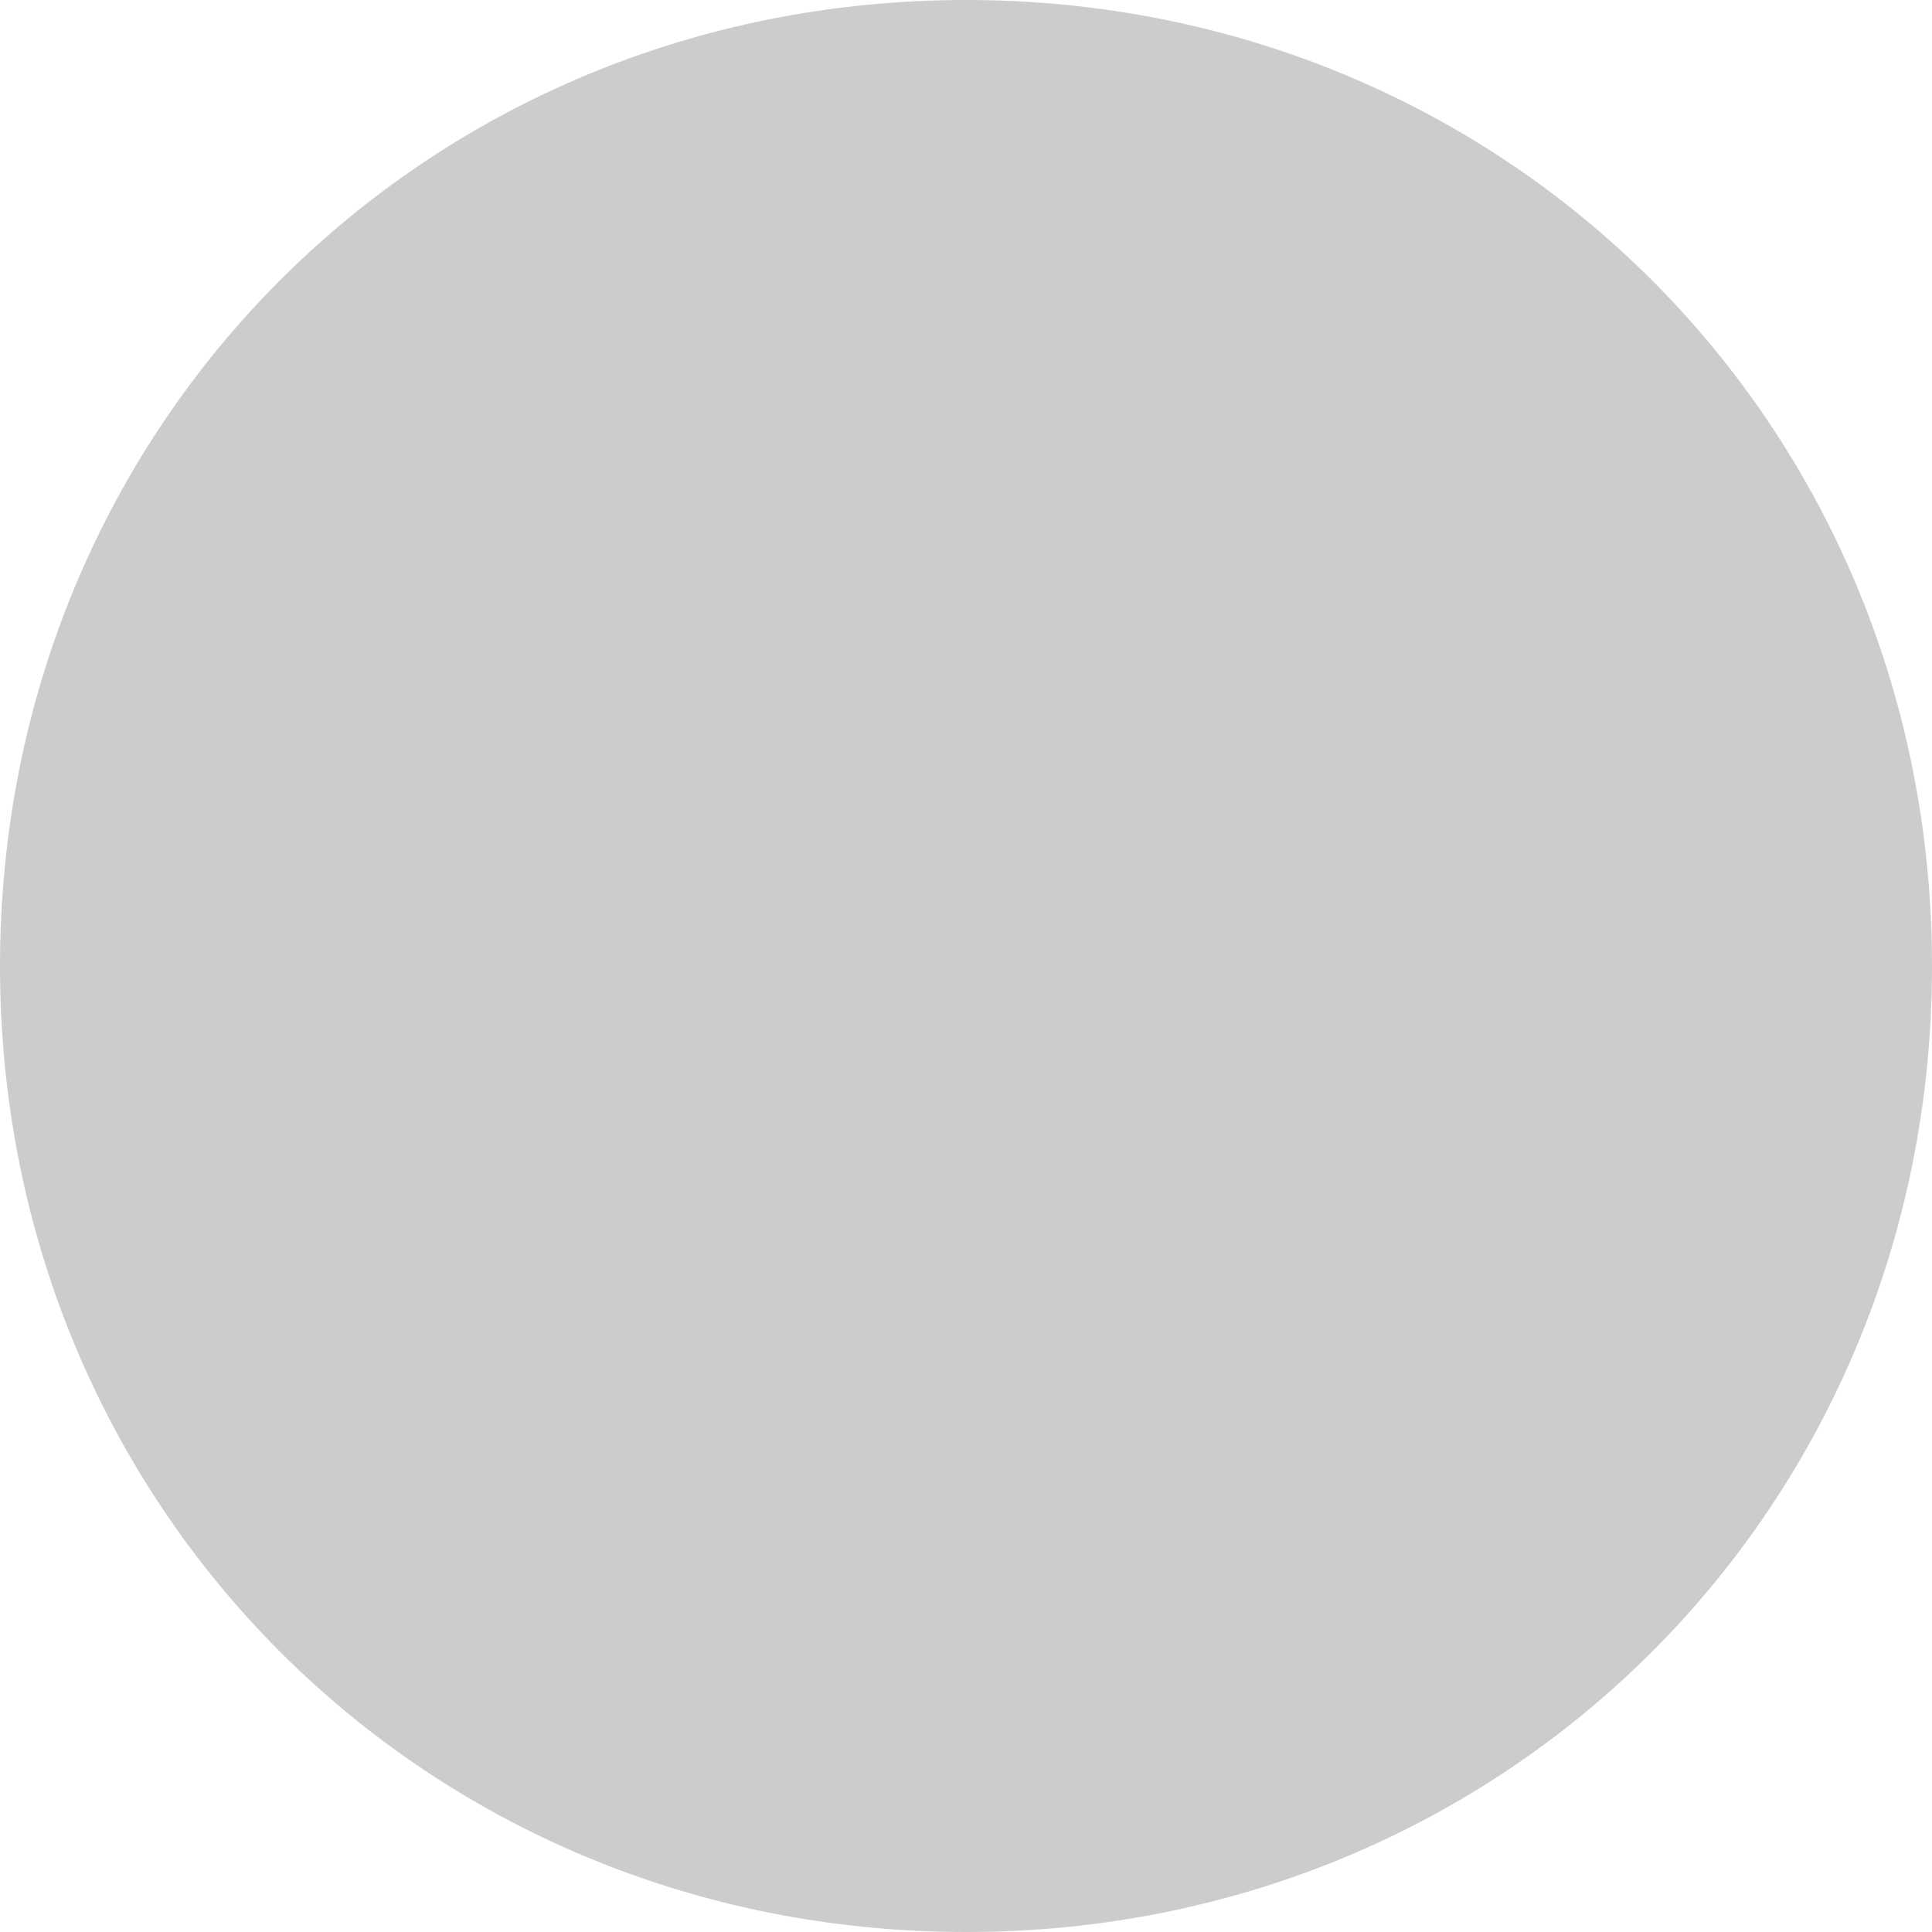
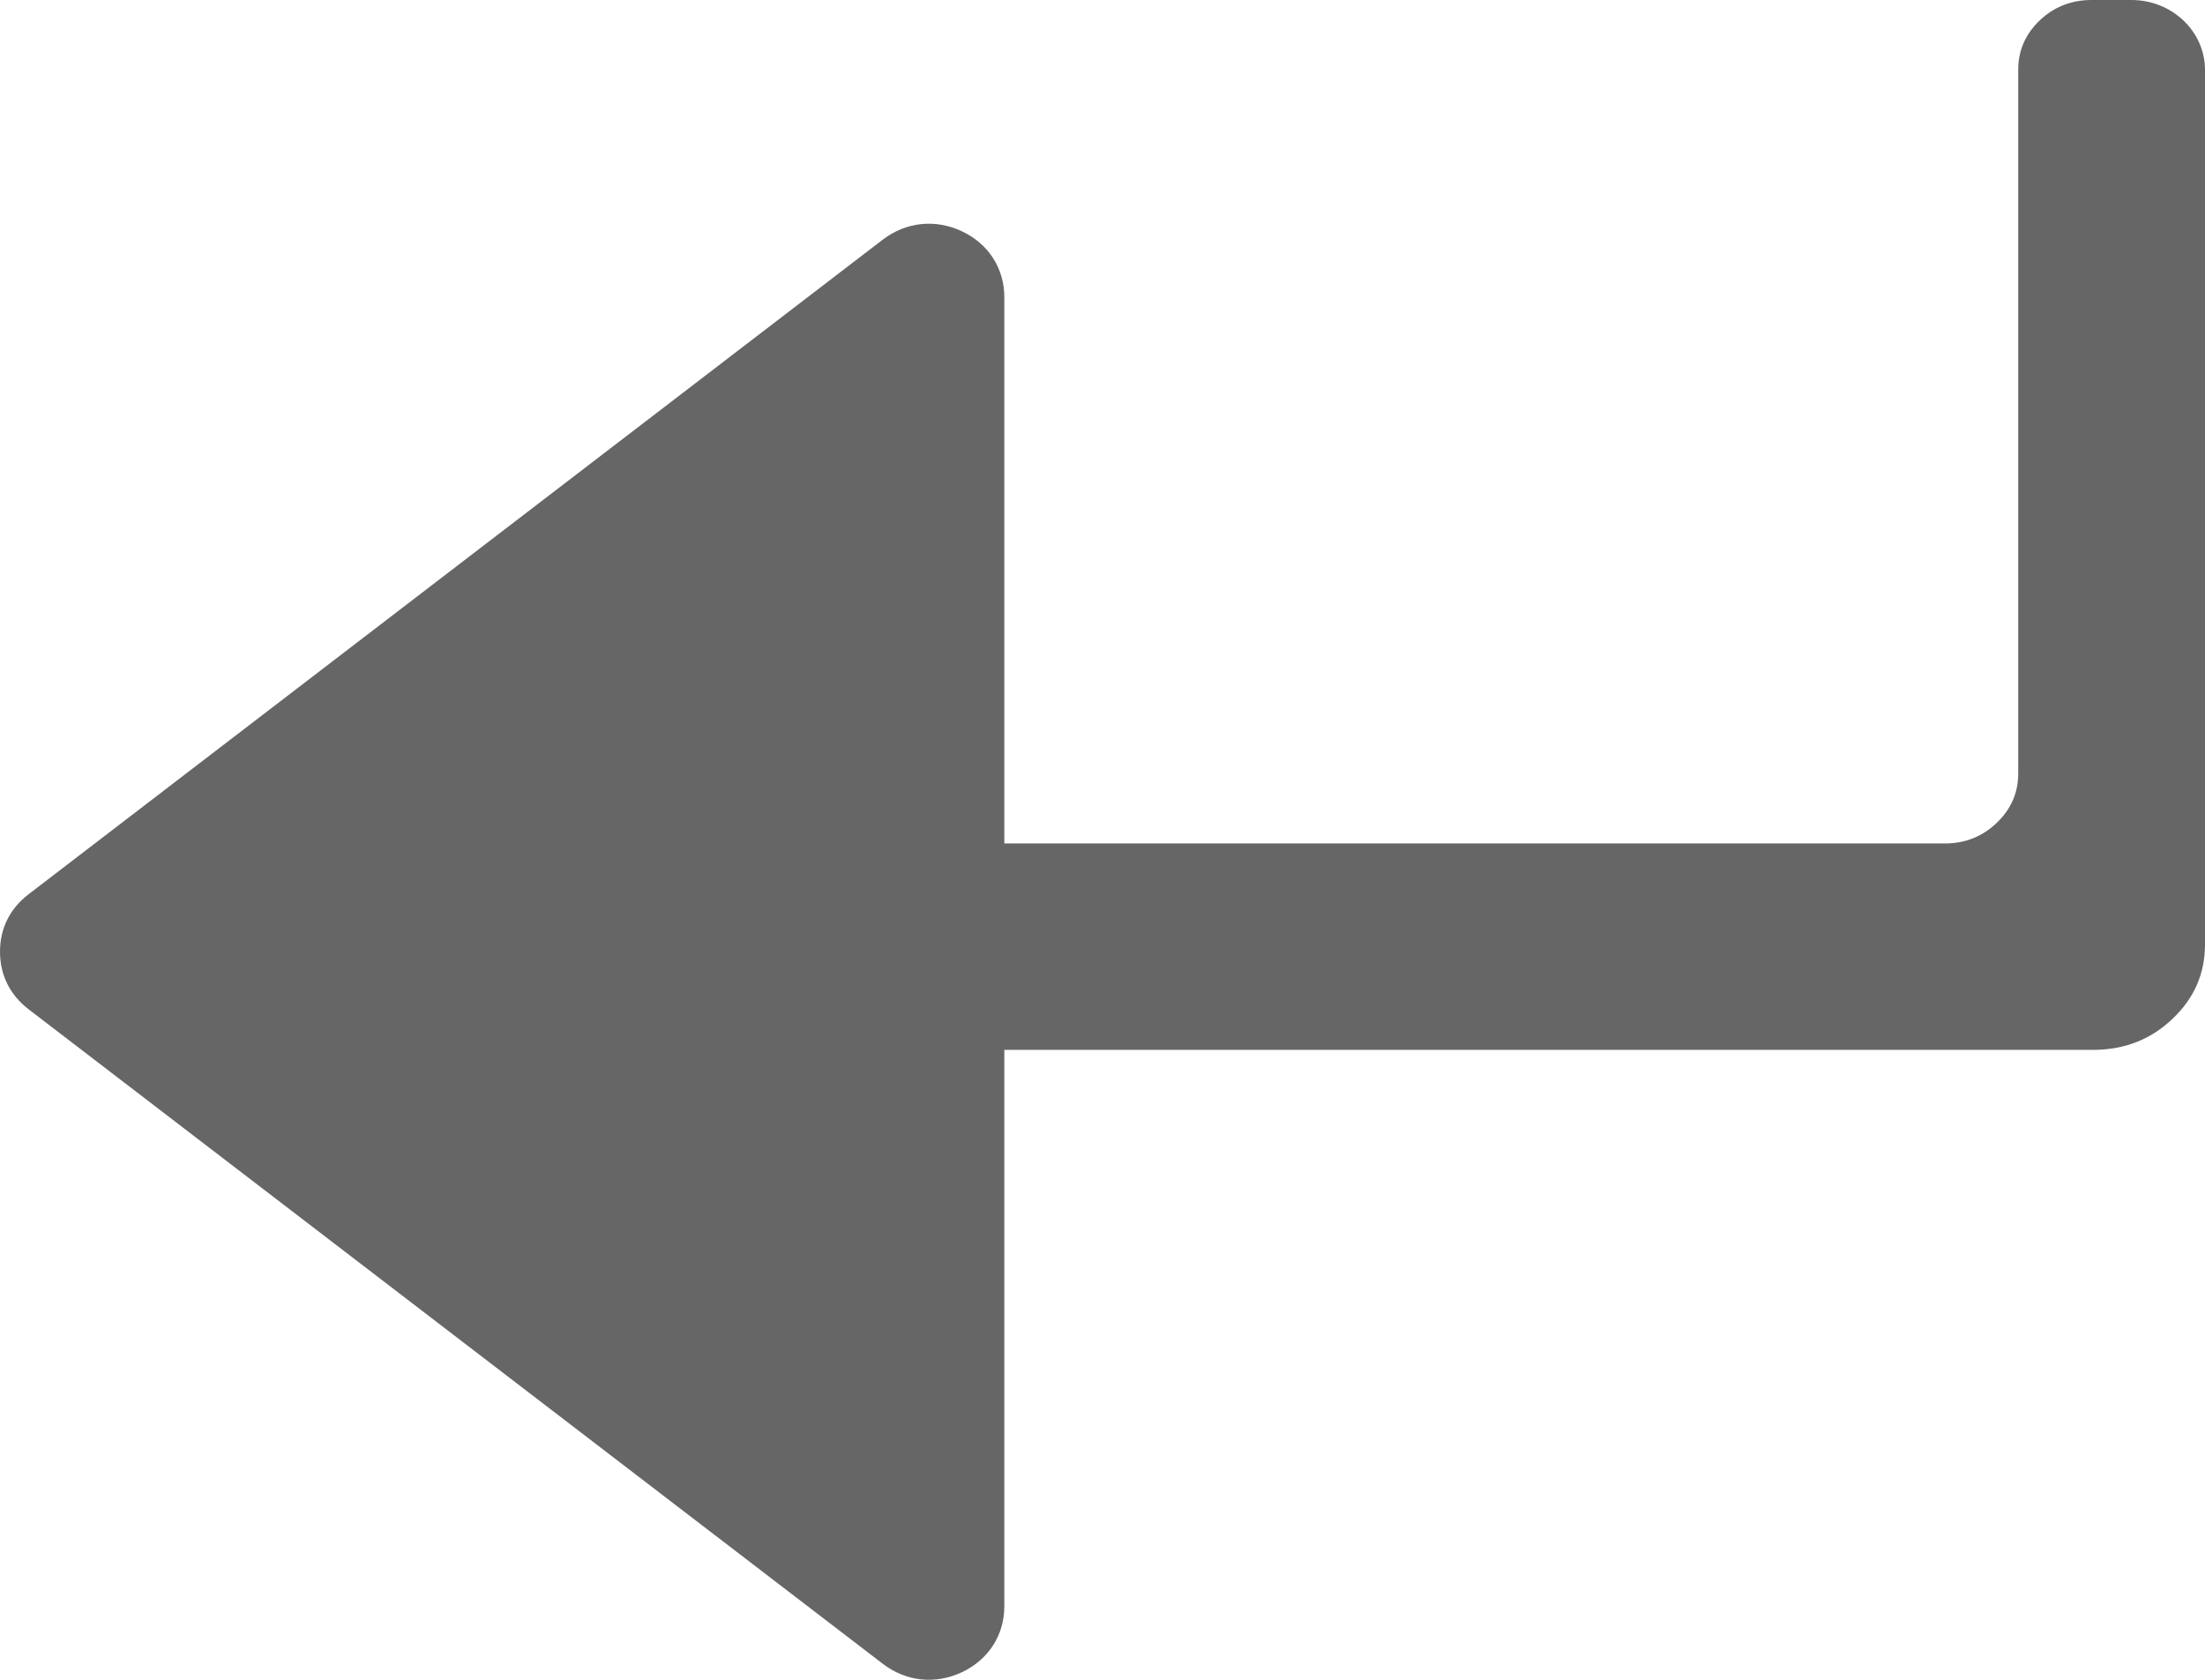
- <svg xmlns="http://www.w3.org/2000/svg" version="1.1" width="28px" height="28px">
-   <g transform="matrix(1 0 0 1 -15 -18 )">
-     <path d="M 29 18  C 36.84 18  43 24.16  43 32  C 43 39.84  36.84 46  29 46  C 21.16 46  15 39.84  15 32  C 15 24.16  21.16 18  29 18  Z " fill-rule="nonzero" fill="#cccccc" stroke="none" />
+ <svg xmlns="http://www.w3.org/2000/svg" version="1.1" width="21px" height="16px">
+   <g transform="matrix(1 0 0 1 -332 -227 )">
+     <path d="M 21 0.666  C 21 0.299  20.686 0  20.3 0  L 19.92 0  C 19.727 0  19.562 0.065  19.425 0.195  C 19.289 0.326  19.221 0.482  19.221 0.666  L 19.221 7.368  C 19.221 7.552  19.152 7.709  19.015 7.839  C 18.879 7.969  18.714 8.034  18.521 8.034  L 9.565 8.034  L 9.565 2.831  C 9.565 2.557  9.415 2.323  9.163 2.204  C 8.91 2.084  8.63 2.113  8.408 2.282  L 0.273 8.517  C 0.094 8.654  0 8.843  0 9.065  C 0 9.287  0.094 9.476  0.273 9.614  L 8.408 15.848  C 8.63 16.018  8.91 16.047  9.163 15.927  C 9.415 15.807  9.565 15.574  9.565 15.3  L 9.565 10  L 19.95 10  C 20.24 9.996  20.487 9.899  20.692 9.703  C 20.897 9.508  21 9.273  21 8.997  L 21 0.666  Z " fill-rule="nonzero" fill="#666666" stroke="none" transform="matrix(1 0 0 1 332 227 )" />
  </g>
</svg>
